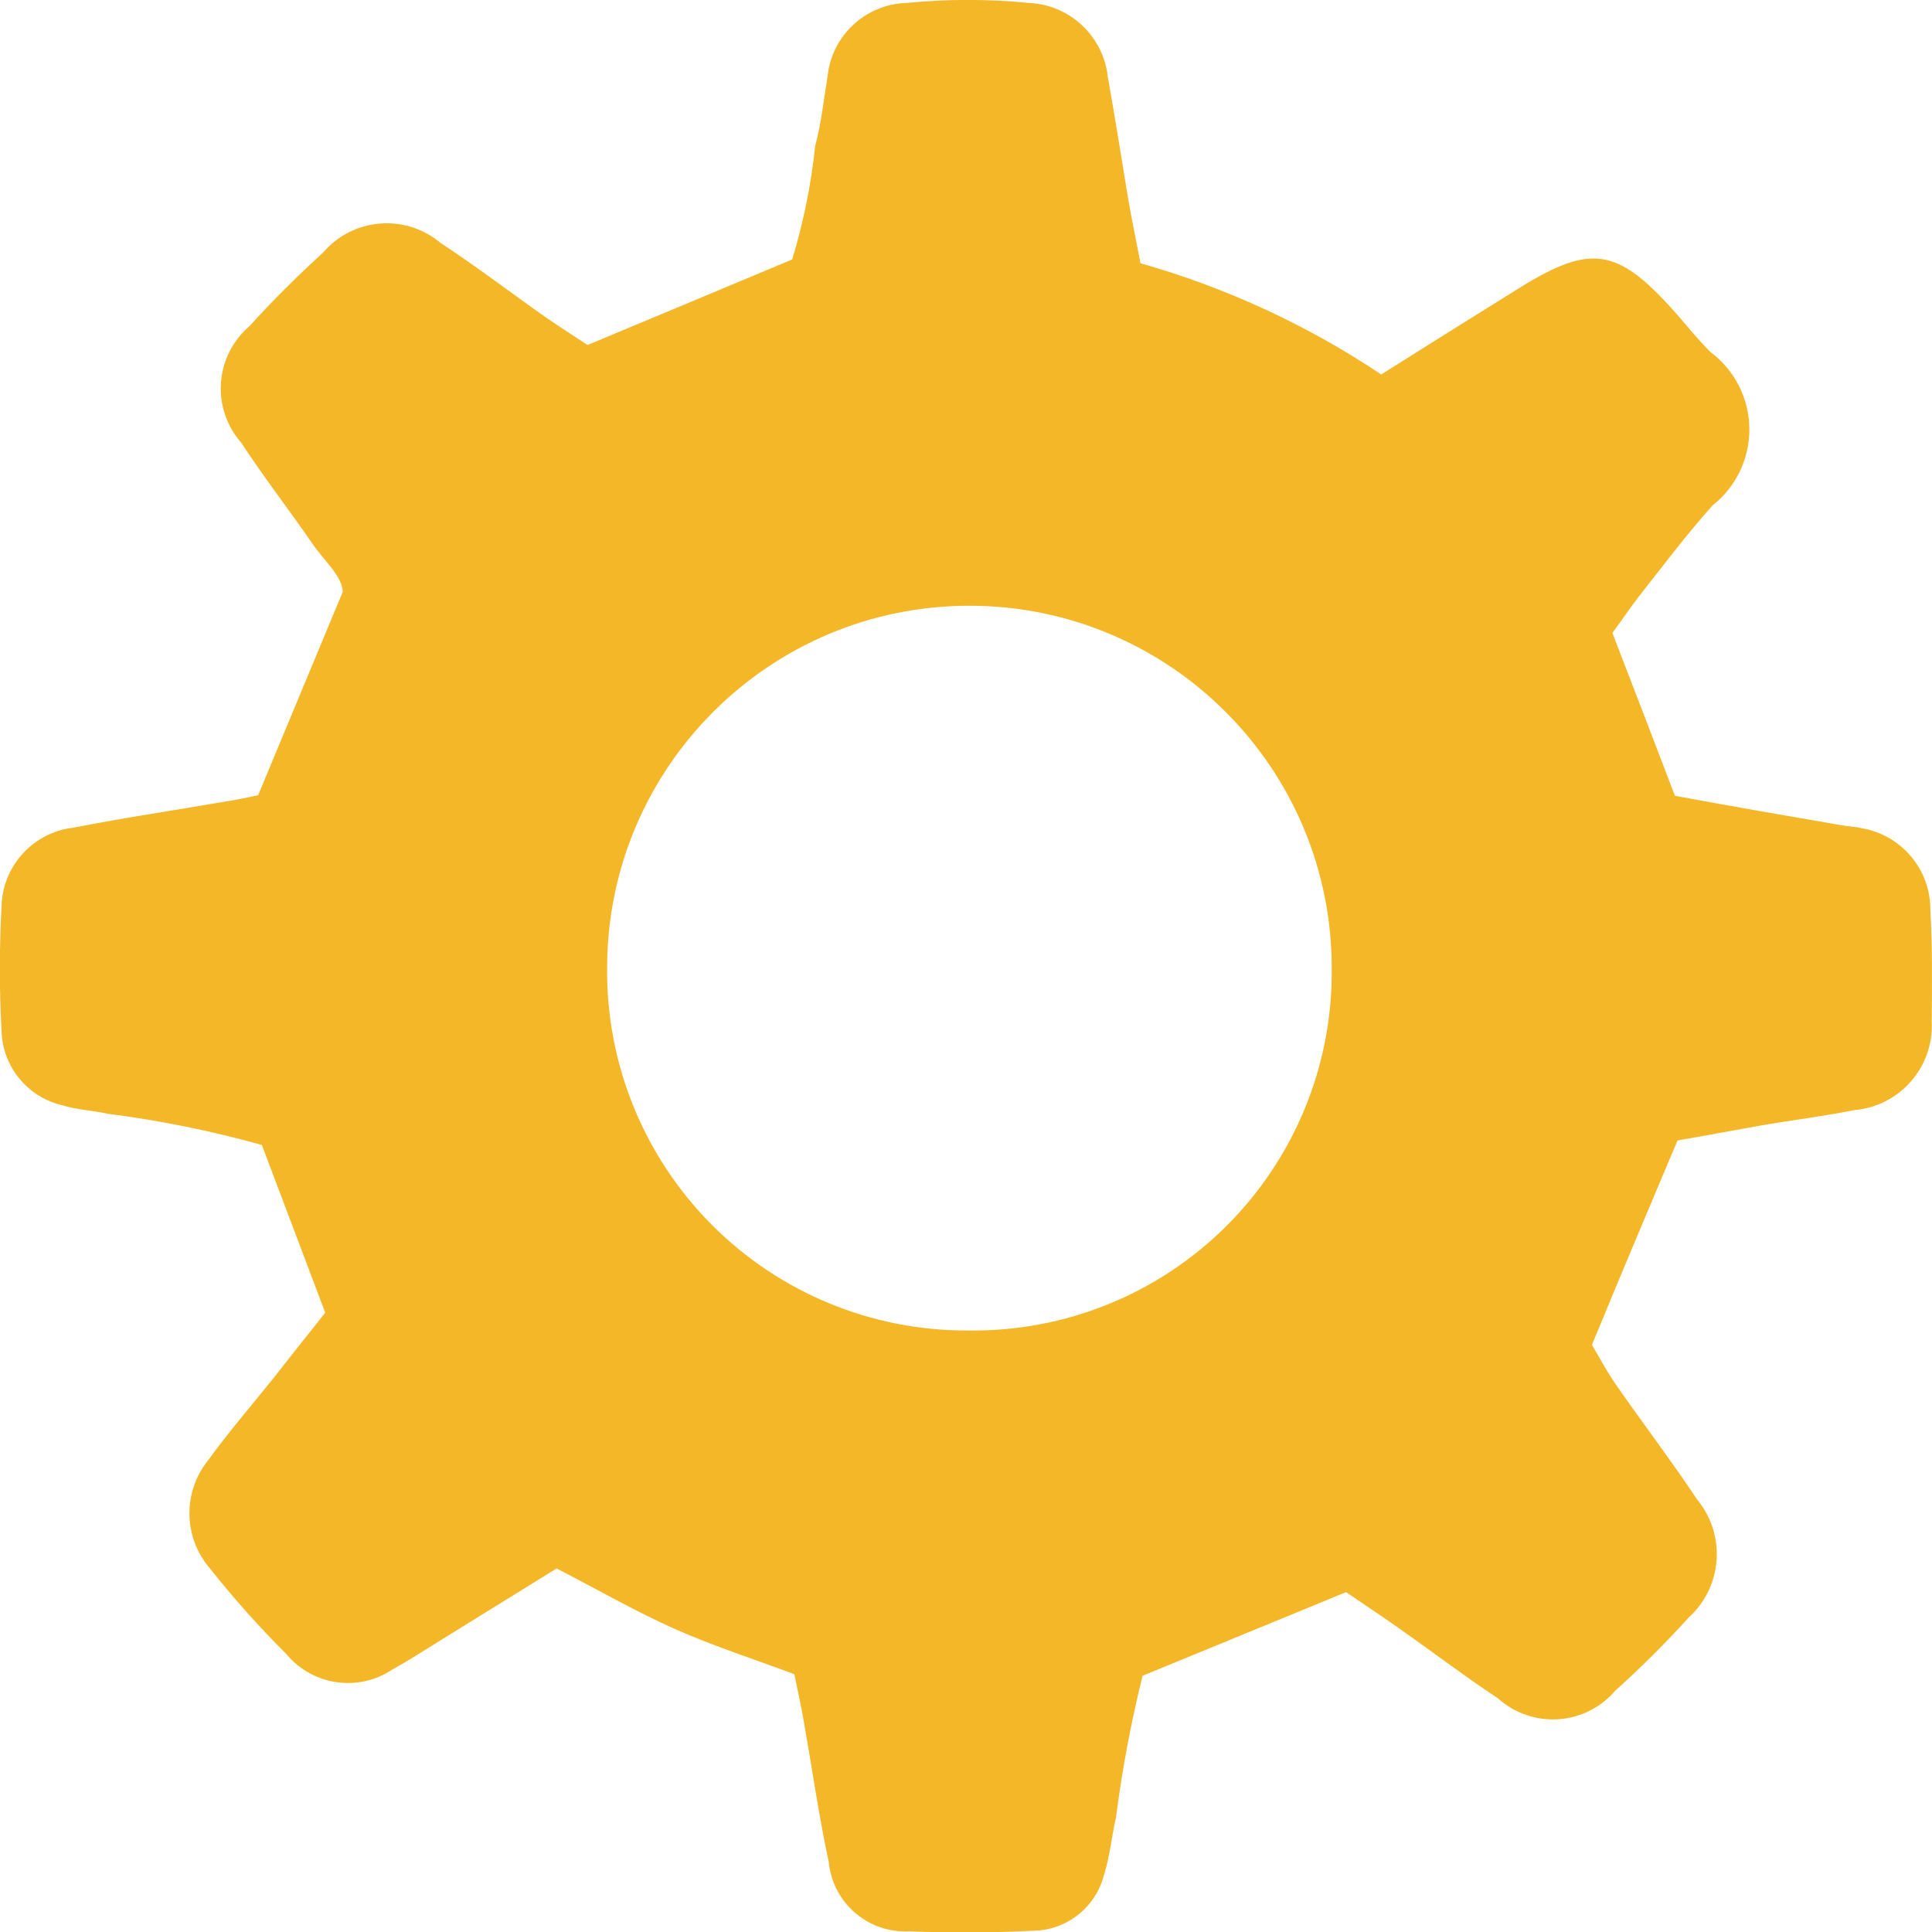
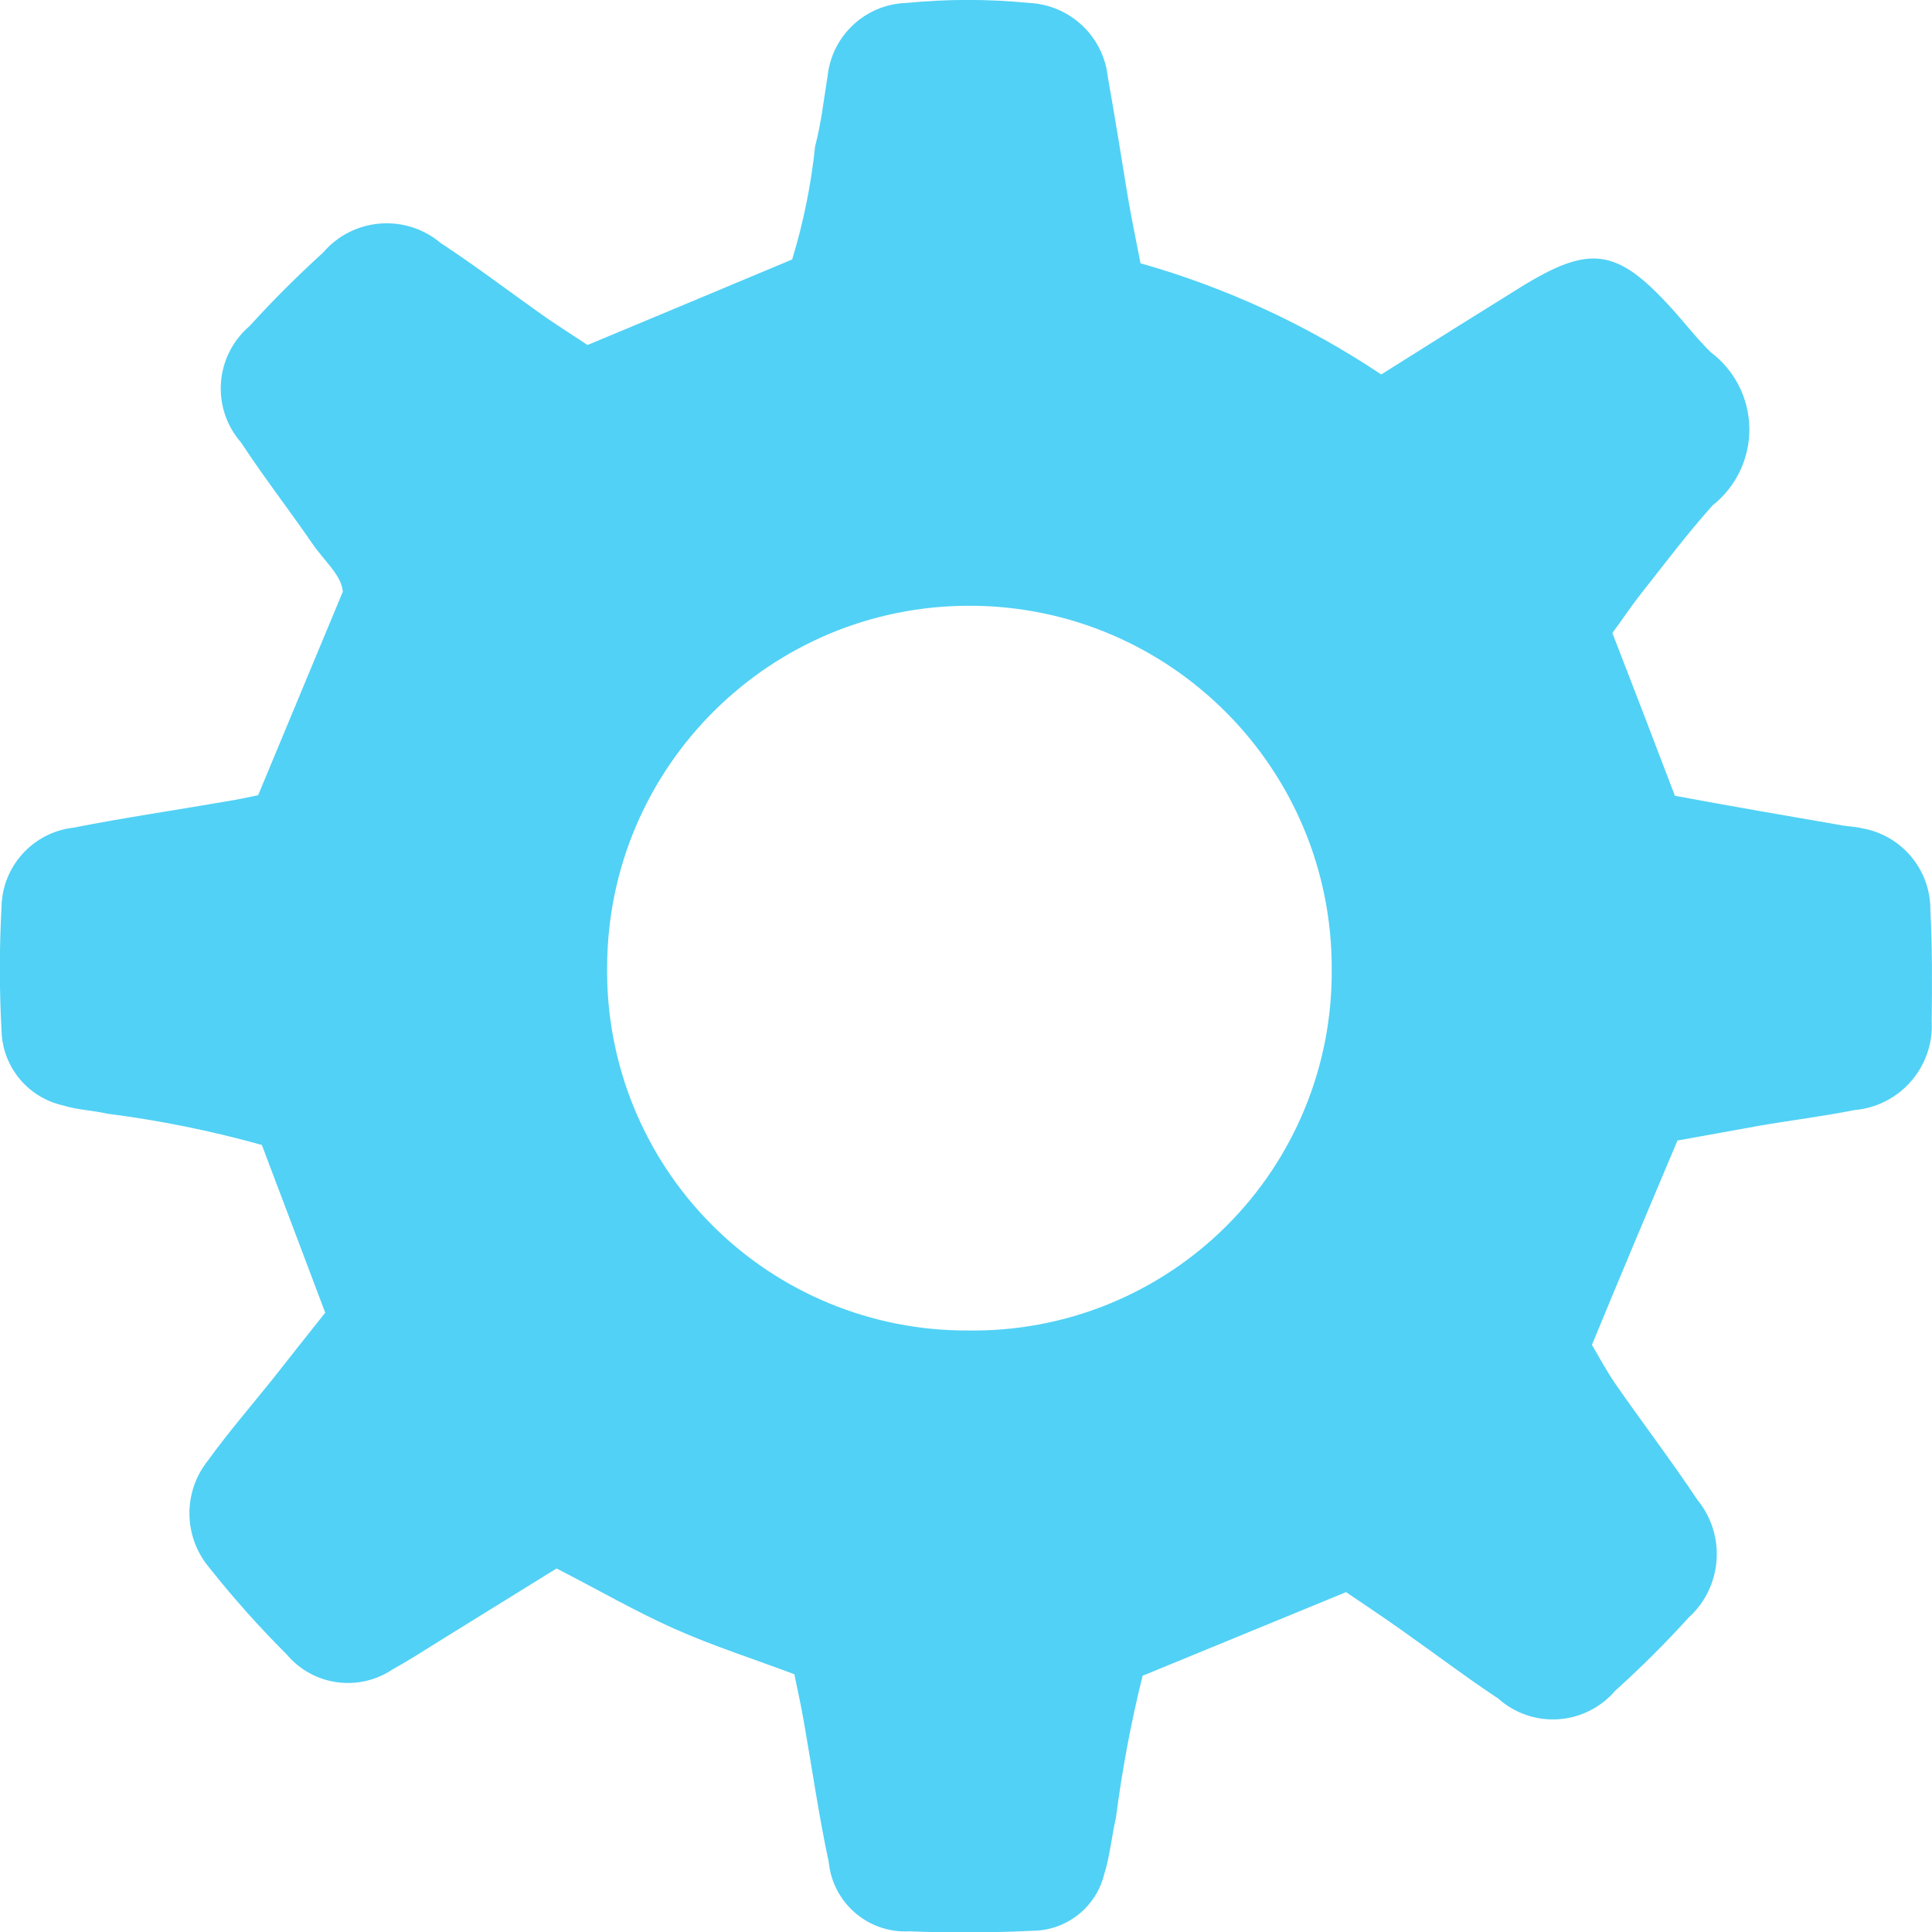
<svg xmlns="http://www.w3.org/2000/svg" viewBox="0 0 20.327 20.328">
  <defs>
-     <style>.a{fill:#f4b728;fill-rule:evenodd;}</style>
+     <style>.a{fill:#51d1f5;fill-rule:evenodd;}</style>
  </defs>
  <path class="a" d="M20.311,9.58a.868.868,0,0,0-.725-.865c-.067-.017-.134-.017-.2-.029-.58-.1-1.159-.2-1.763-.312-.218-.571-.434-1.136-.658-1.713.1-.134.186-.265.283-.39.253-.32.5-.65.772-.953A1.017,1.017,0,0,0,18,3.707c-.146-.143-.271-.306-.408-.457-.577-.638-.859-.679-1.588-.23-.484.3-.961.6-1.471.921A8.953,8.953,0,0,0,12,2.771c-.047-.245-.093-.463-.131-.685-.07-.425-.137-.851-.213-1.276a.874.874,0,0,0-.827-.778,6.587,6.587,0,0,0-1.291,0A.861.861,0,0,0,8.708.8c-.041.248-.067.5-.131.737a6.365,6.365,0,0,1-.242,1.194c-.749.315-1.436.6-2.153.9-.131-.087-.283-.184-.431-.285-.373-.262-.734-.539-1.113-.787A.881.881,0,0,0,3.4,2.658c-.268.245-.527.5-.772.772a.863.863,0,0,0-.09,1.229c.236.361.5.7.746,1.058.125.184.312.338.323.51-.312.752-.6,1.439-.891,2.141-.111.023-.218.047-.329.064-.536.093-1.078.172-1.611.277a.855.855,0,0,0-.76.836,12.027,12.027,0,0,0,0,1.3.828.828,0,0,0,.647.787c.151.047.312.052.466.087a11.385,11.385,0,0,1,1.626.329c.23.609.446,1.177.667,1.765-.189.236-.37.466-.554.7-.227.283-.466.559-.679.854A.888.888,0,0,0,2.2,16.493a10.568,10.568,0,0,0,.816.915.842.842,0,0,0,1.116.157c.181-.1.35-.21.524-.318l1.2-.743c.437.224.83.452,1.241.635s.842.32,1.261.478c.038.186.073.341.1.5.087.492.157.988.262,1.477a.809.809,0,0,0,.848.728c.431.017.865.015,1.3-.006a.781.781,0,0,0,.749-.591c.061-.192.079-.4.125-.6a13.164,13.164,0,0,1,.28-1.492l2.141-.88c.192.131.4.268.6.411.335.236.661.484,1,.708a.863.863,0,0,0,1.232-.082,10.682,10.682,0,0,0,.772-.769.9.9,0,0,0,.093-1.238c-.277-.417-.58-.813-.865-1.224-.1-.146-.184-.306-.245-.408.3-.728.583-1.4.9-2.15.274-.05.565-.1.854-.154.335-.058.676-.1,1.008-.166a.891.891,0,0,0,.813-.935C20.329,10.352,20.332,9.964,20.311,9.58ZM10.188,14a3.779,3.779,0,0,1-3.8-3.825,3.812,3.812,0,1,1,7.624.023A3.769,3.769,0,0,1,10.188,14Z" transform="translate(0 -0.001)" />
</svg>
